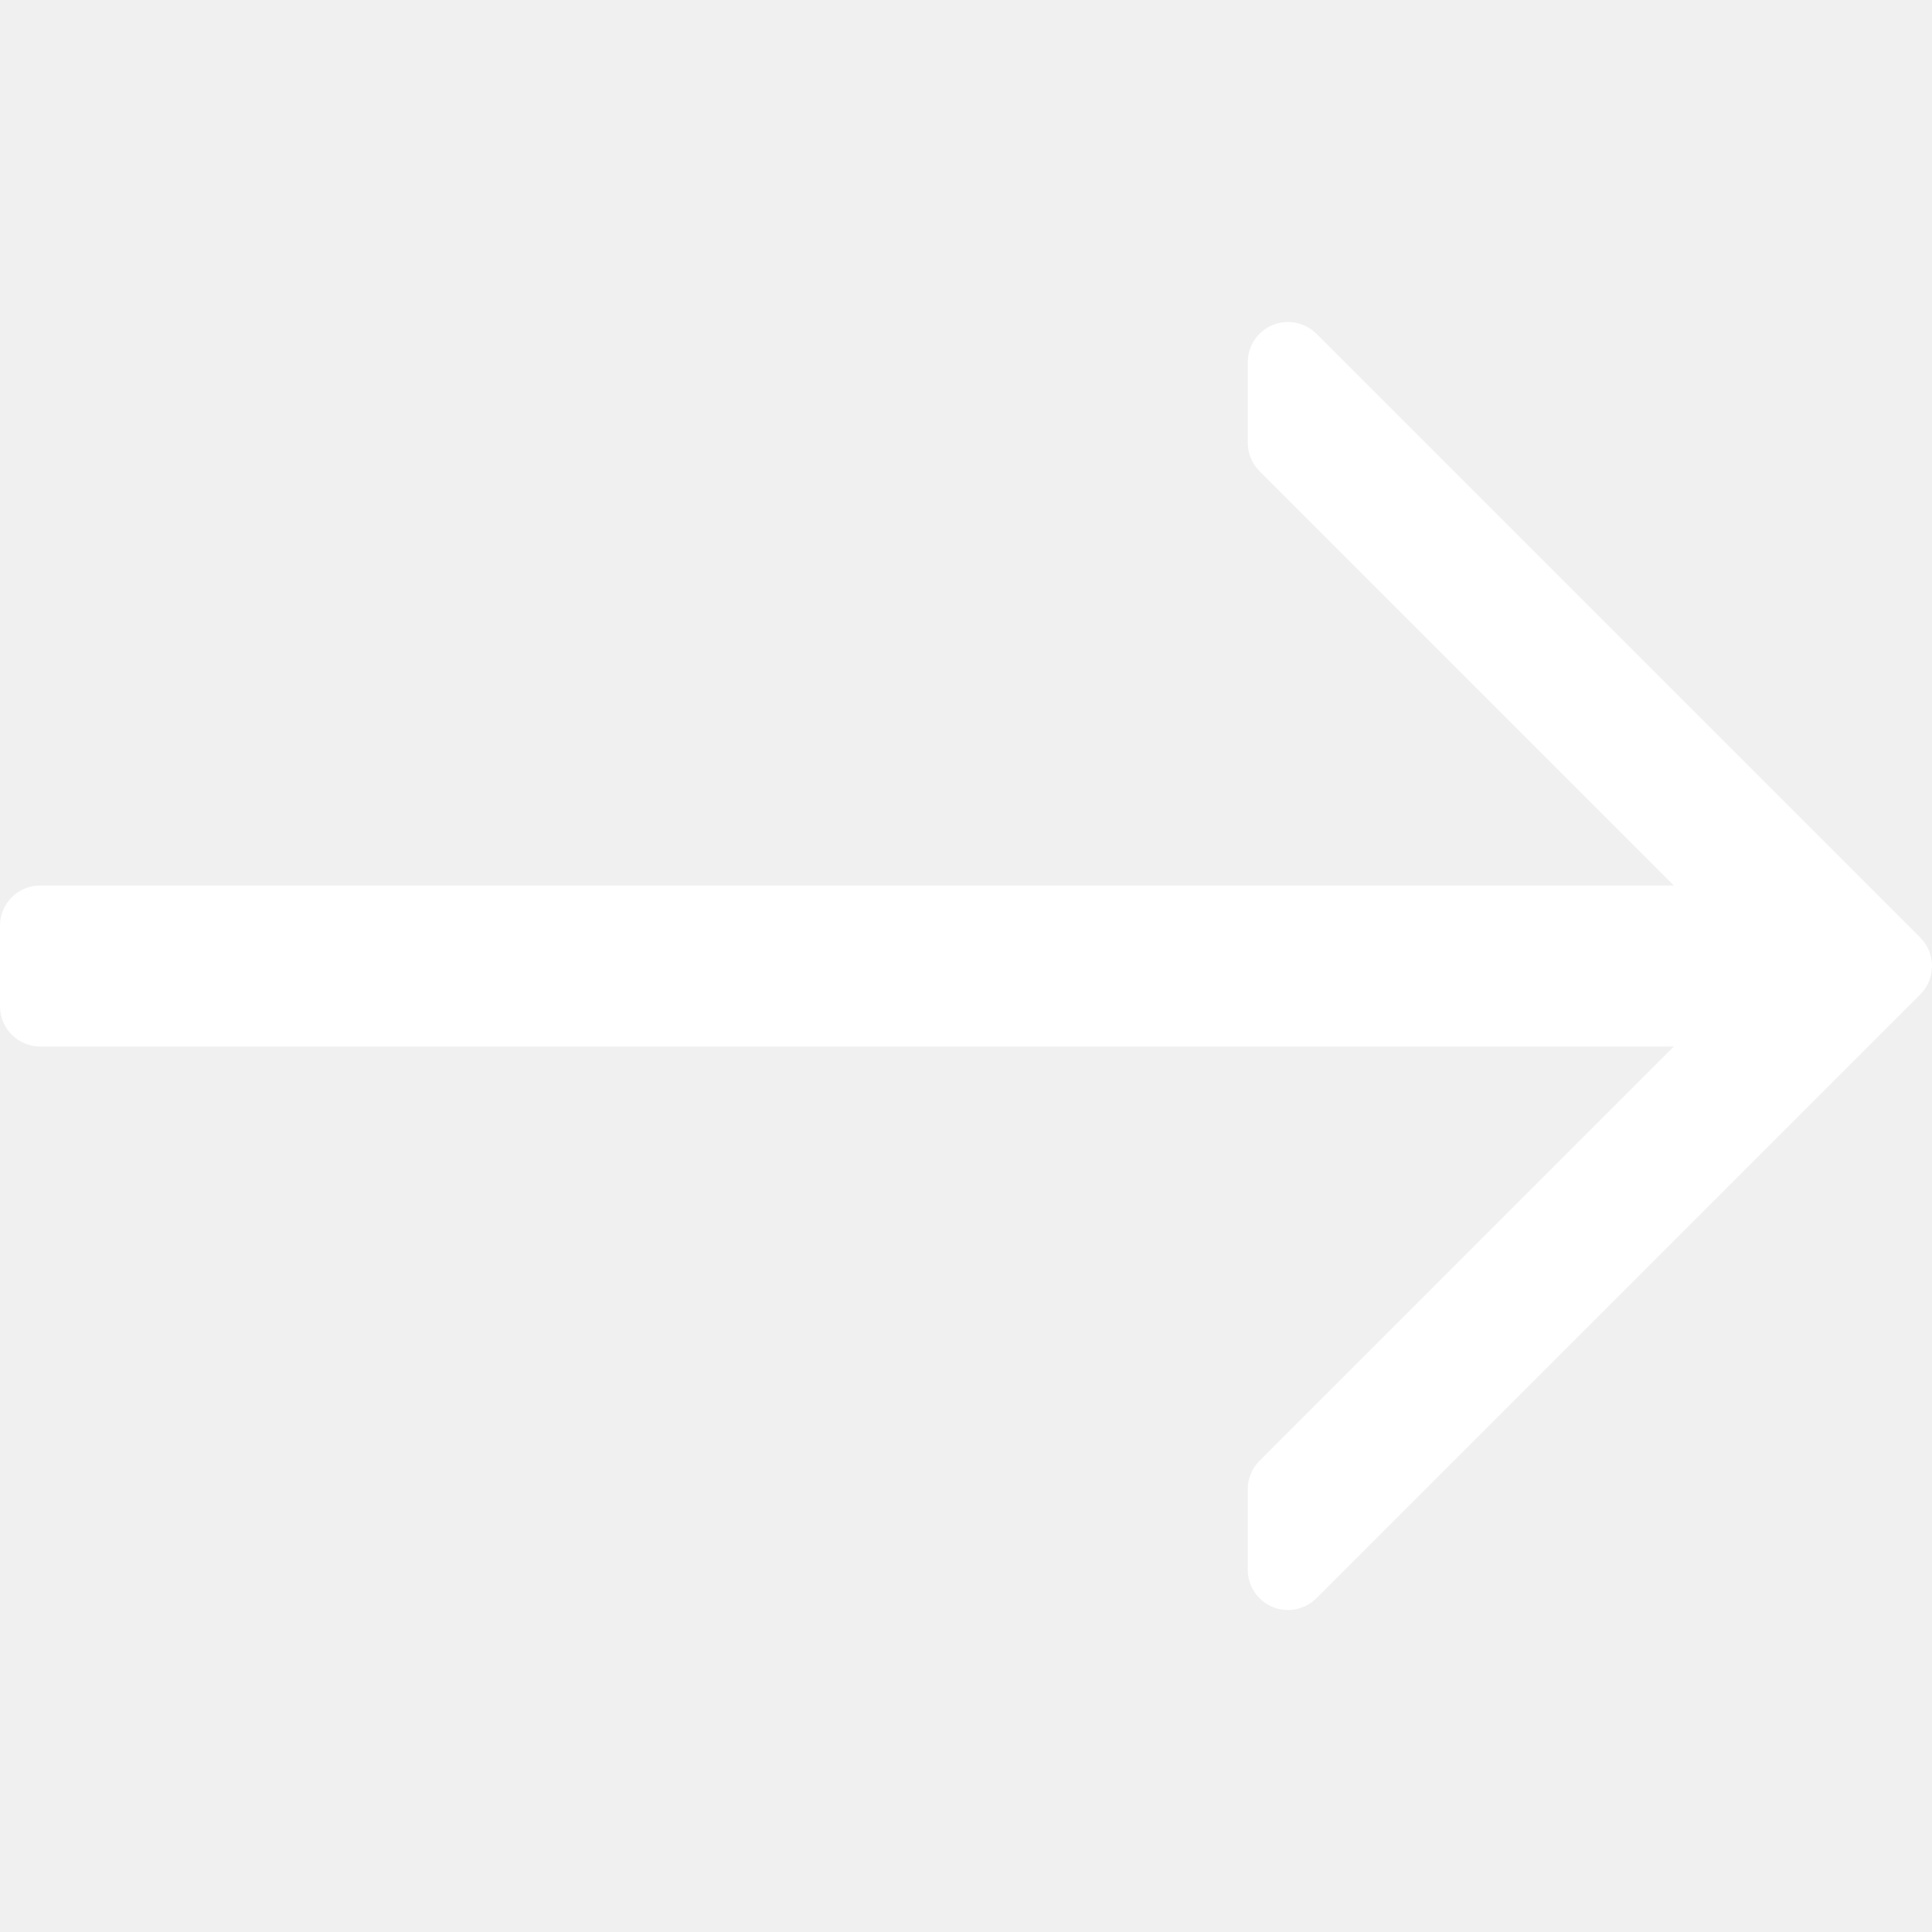
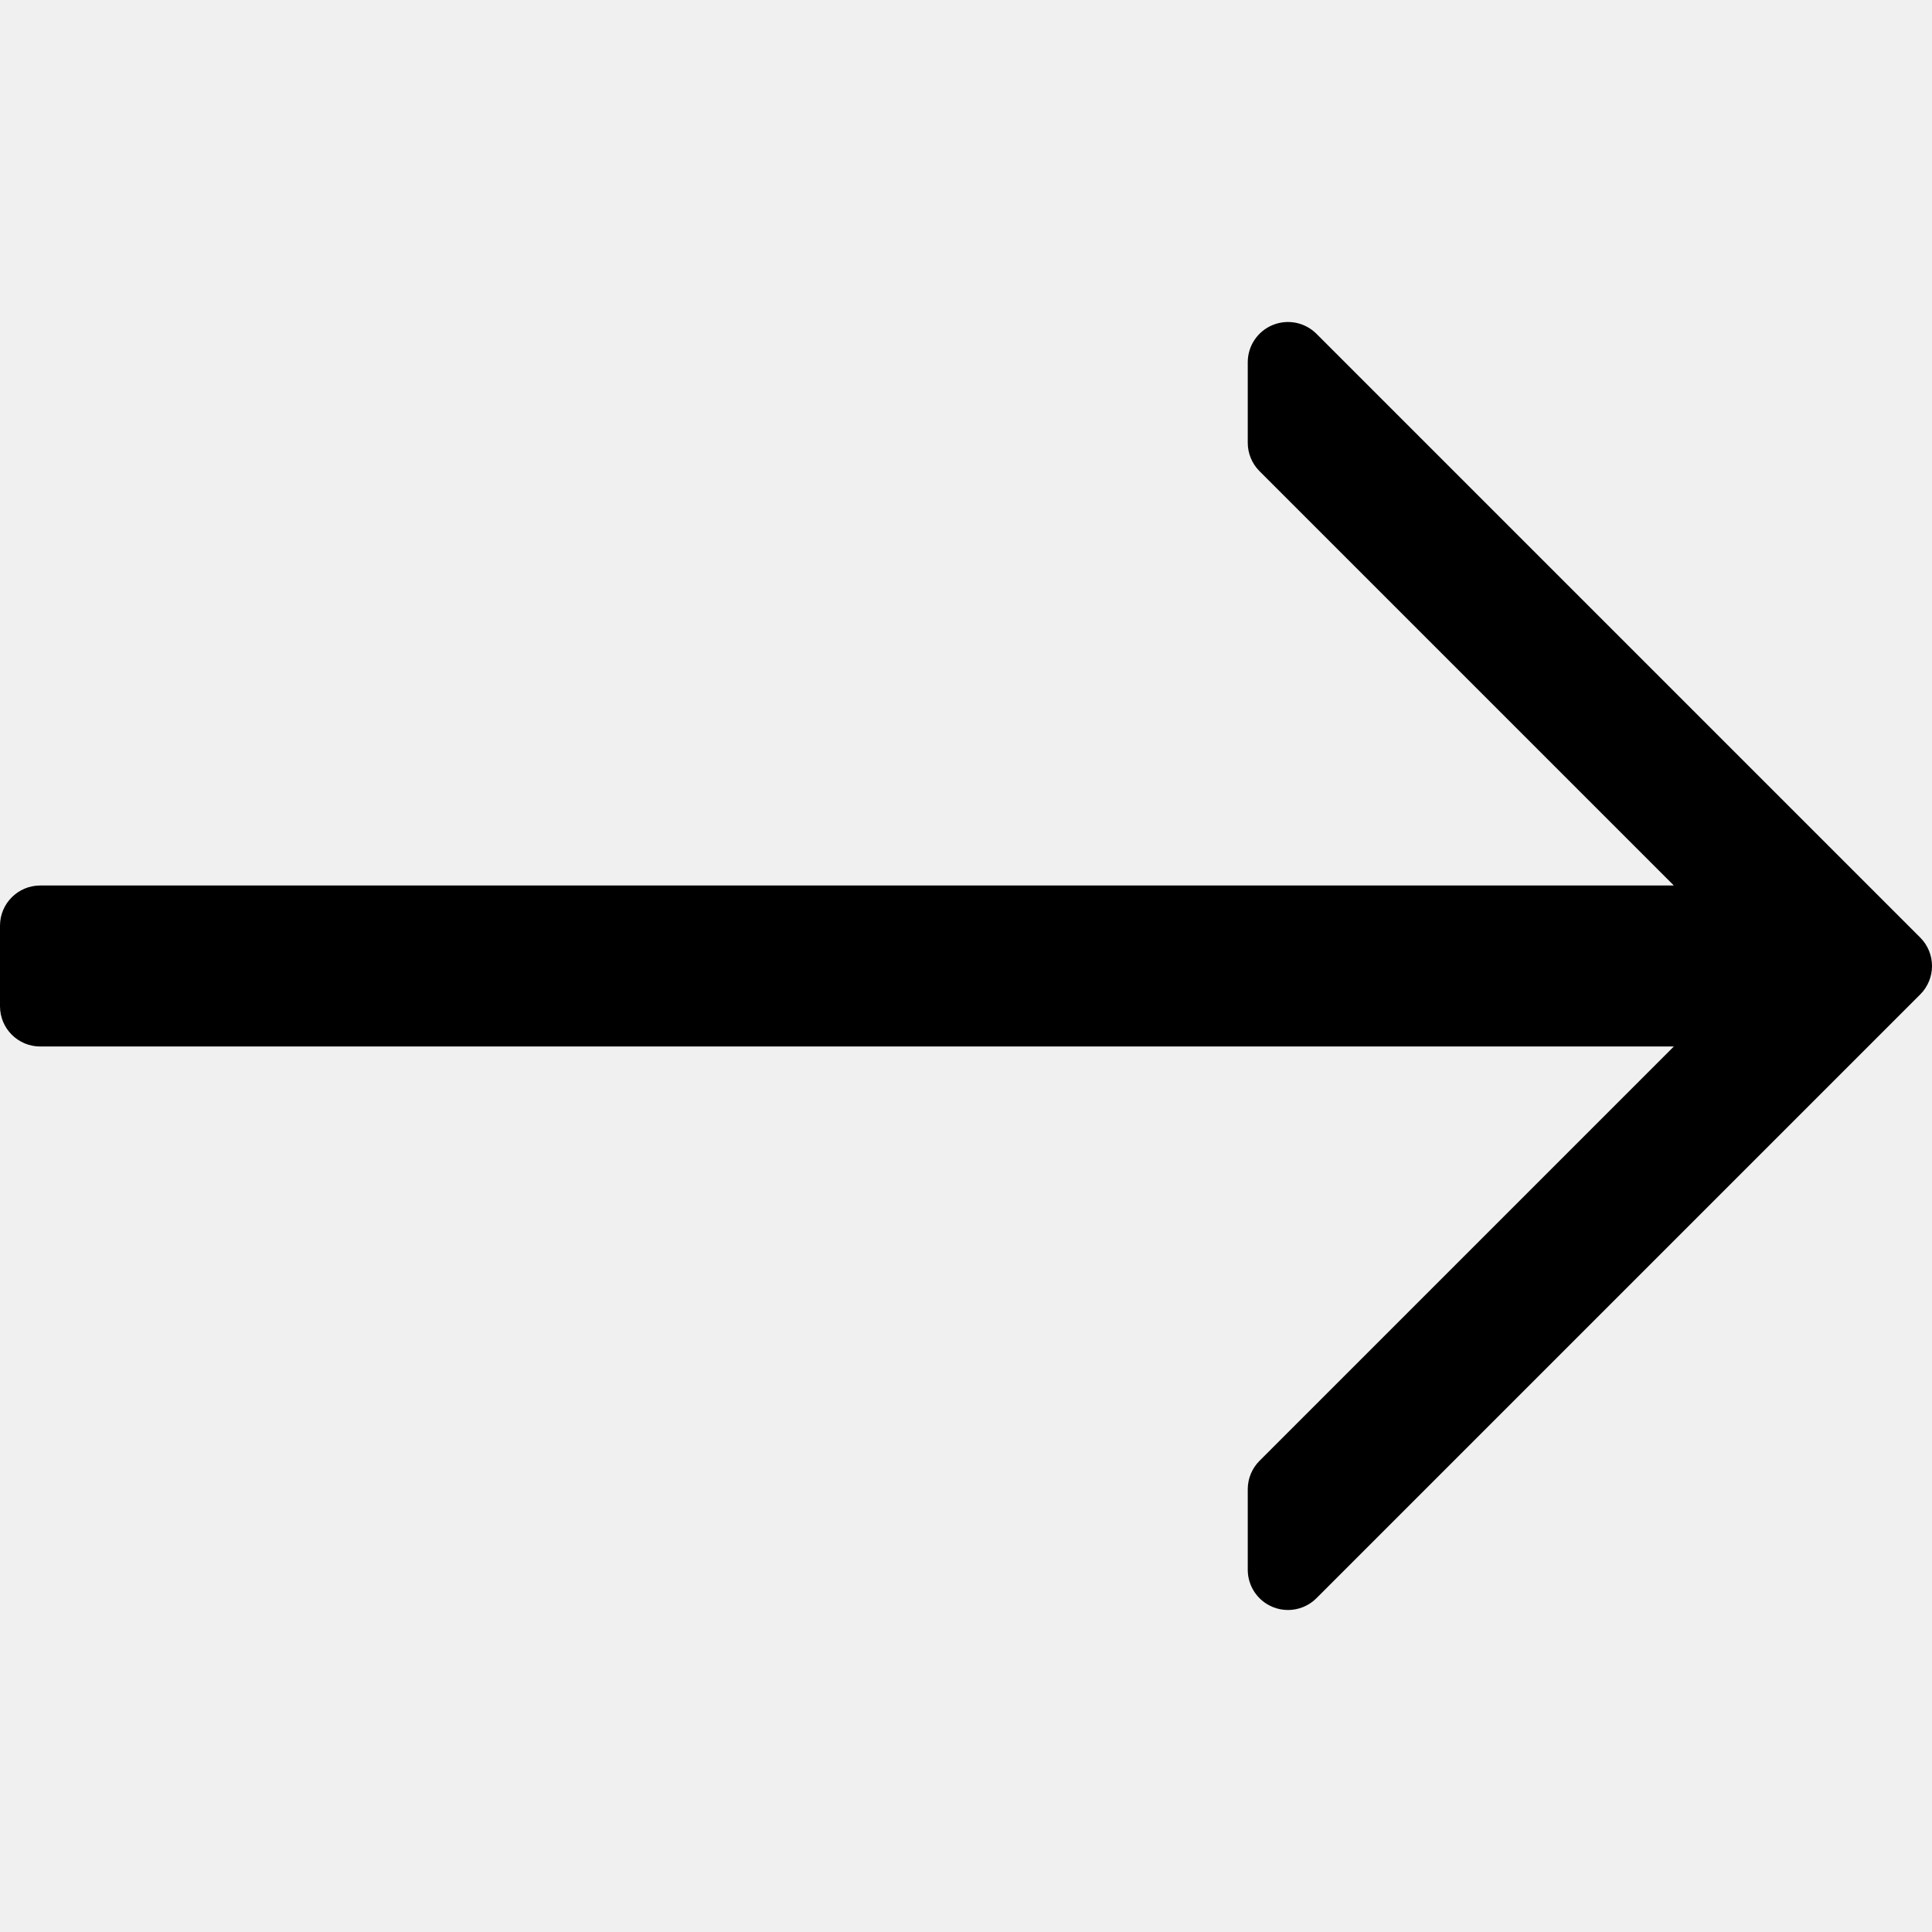
- <svg xmlns="http://www.w3.org/2000/svg" version="1.1" id="Capa_1" x="0px" y="0px" viewBox="0 0 512 512" style="enable-background:new 0 0 512 512;" xml:space="preserve" width="512px" height="512px" class="">
+ <svg xmlns="http://www.w3.org/2000/svg" version="1.1" id="Capa_1" x="0px" y="0px" viewBox="0 0 512 512" style="enable-background:new 0 0 512 512;" xml:space="preserve">
  <g>
    <g>
-       <g>
-         <path d="M508.875,248.458l-160-160c-3.063-3.042-7.615-3.969-11.625-2.313c-3.99,1.646-6.583,5.542-6.583,9.854v21.333    c0,2.833,1.125,5.542,3.125,7.542l109.792,109.792H10.667C4.771,234.667,0,239.437,0,245.333v21.333    c0,5.896,4.771,10.667,10.667,10.667h432.917L333.792,387.125c-2,2-3.125,4.708-3.125,7.542V416c0,4.313,2.594,8.208,6.583,9.854    c1.323,0.552,2.708,0.813,4.083,0.813c2.771,0,5.5-1.083,7.542-3.125l160-160C513.042,259.375,513.042,252.625,508.875,248.458z" data-original="#000000" class="active-path" data-old_color="#000000" fill="#FFFFFF" />
-       </g>
+       <path d="M508.875,248.458l-160-160c-3.063-3.042-7.615-3.969-11.625-2.313c-3.99,1.646-6.583,5.542-6.583,9.854v21.333    c0,2.833,1.125,5.542,3.125,7.542l109.792,109.792H10.667C4.771,234.667,0,239.437,0,245.333v21.333    c0,5.896,4.771,10.667,10.667,10.667h432.917L333.792,387.125c-2,2-3.125,4.708-3.125,7.542V416c0,4.313,2.594,8.208,6.583,9.854    c1.323,0.552,2.708,0.813,4.083,0.813c2.771,0,5.5-1.083,7.542-3.125l160-160C513.042,259.375,513.042,252.625,508.875,248.458z" />
    </g>
  </g>
+   <g>
+ </g>
+   <g>
+ </g>
+   <g>
+ </g>
+   <g>
+ </g>
+   <g>
+ </g>
+   <g>
+ </g>
+   <g>
+ </g>
+   <g>
+ </g>
+   <g>
+ </g>
+   <g>
+ </g>
+   <g>
+ </g>
+   <g>
+ </g>
+   <g>
+ </g>
+   <g>
+ </g>
+   <g>
+ </g>
</svg>
